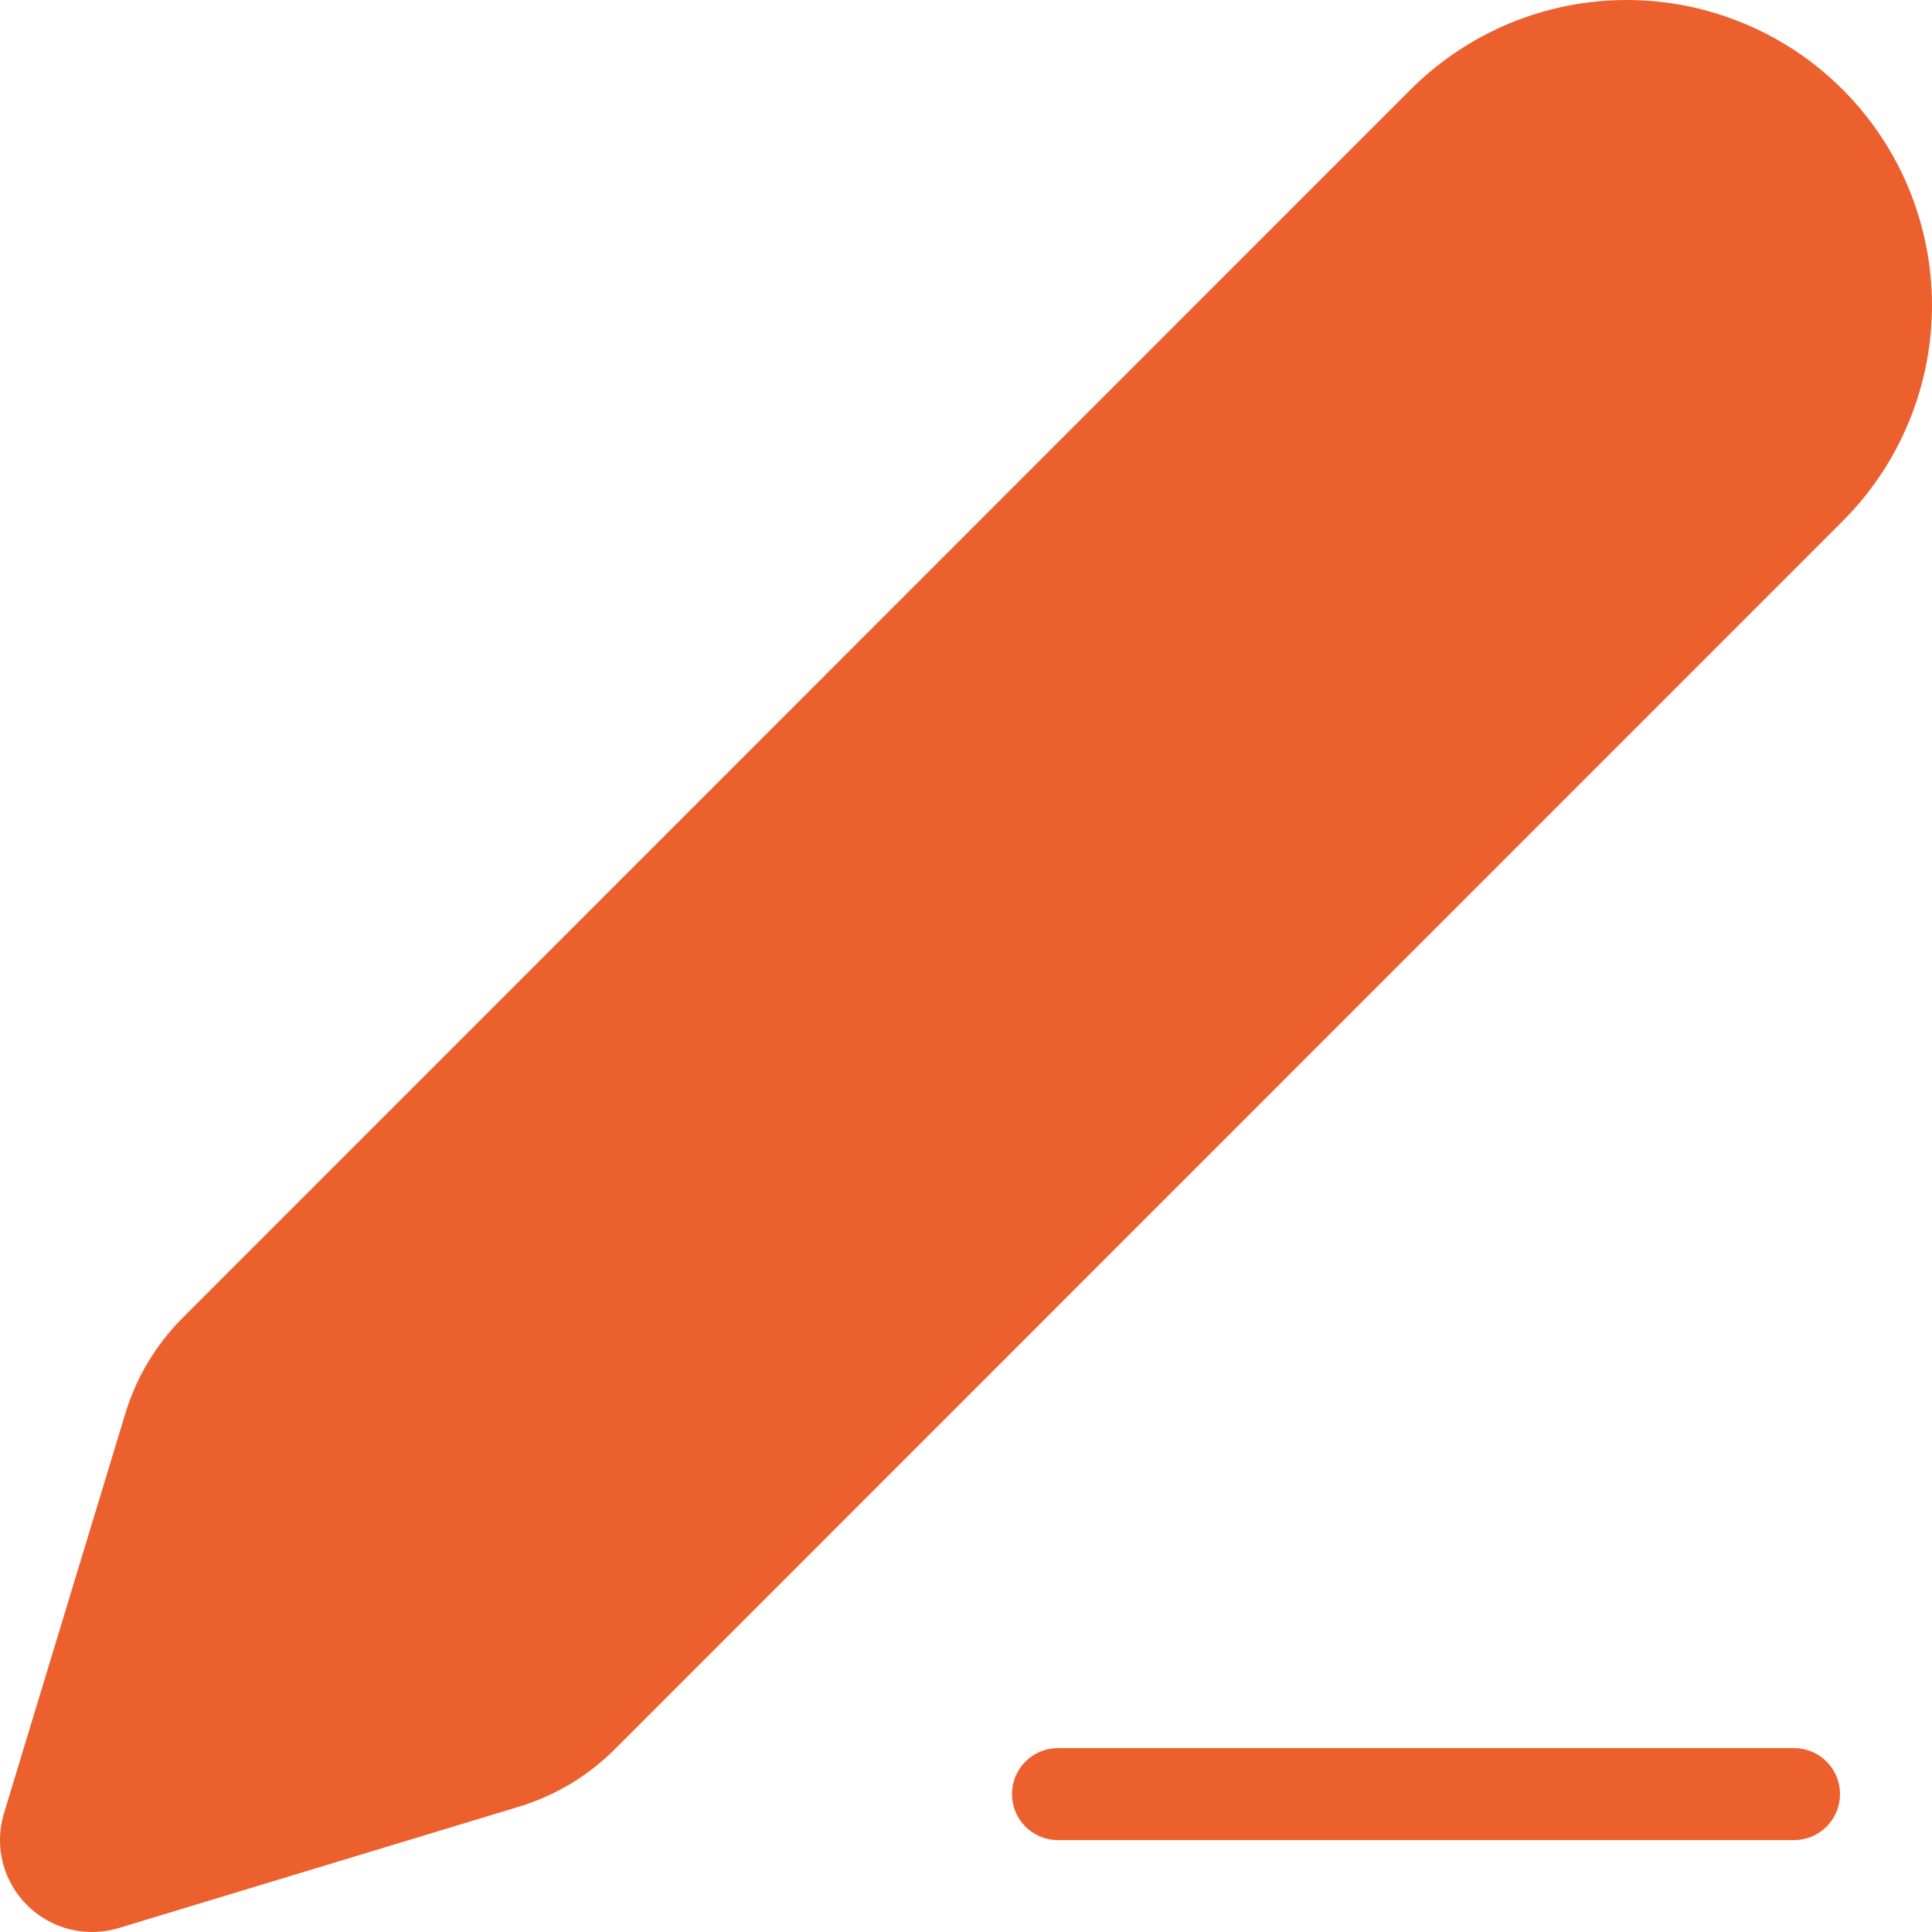
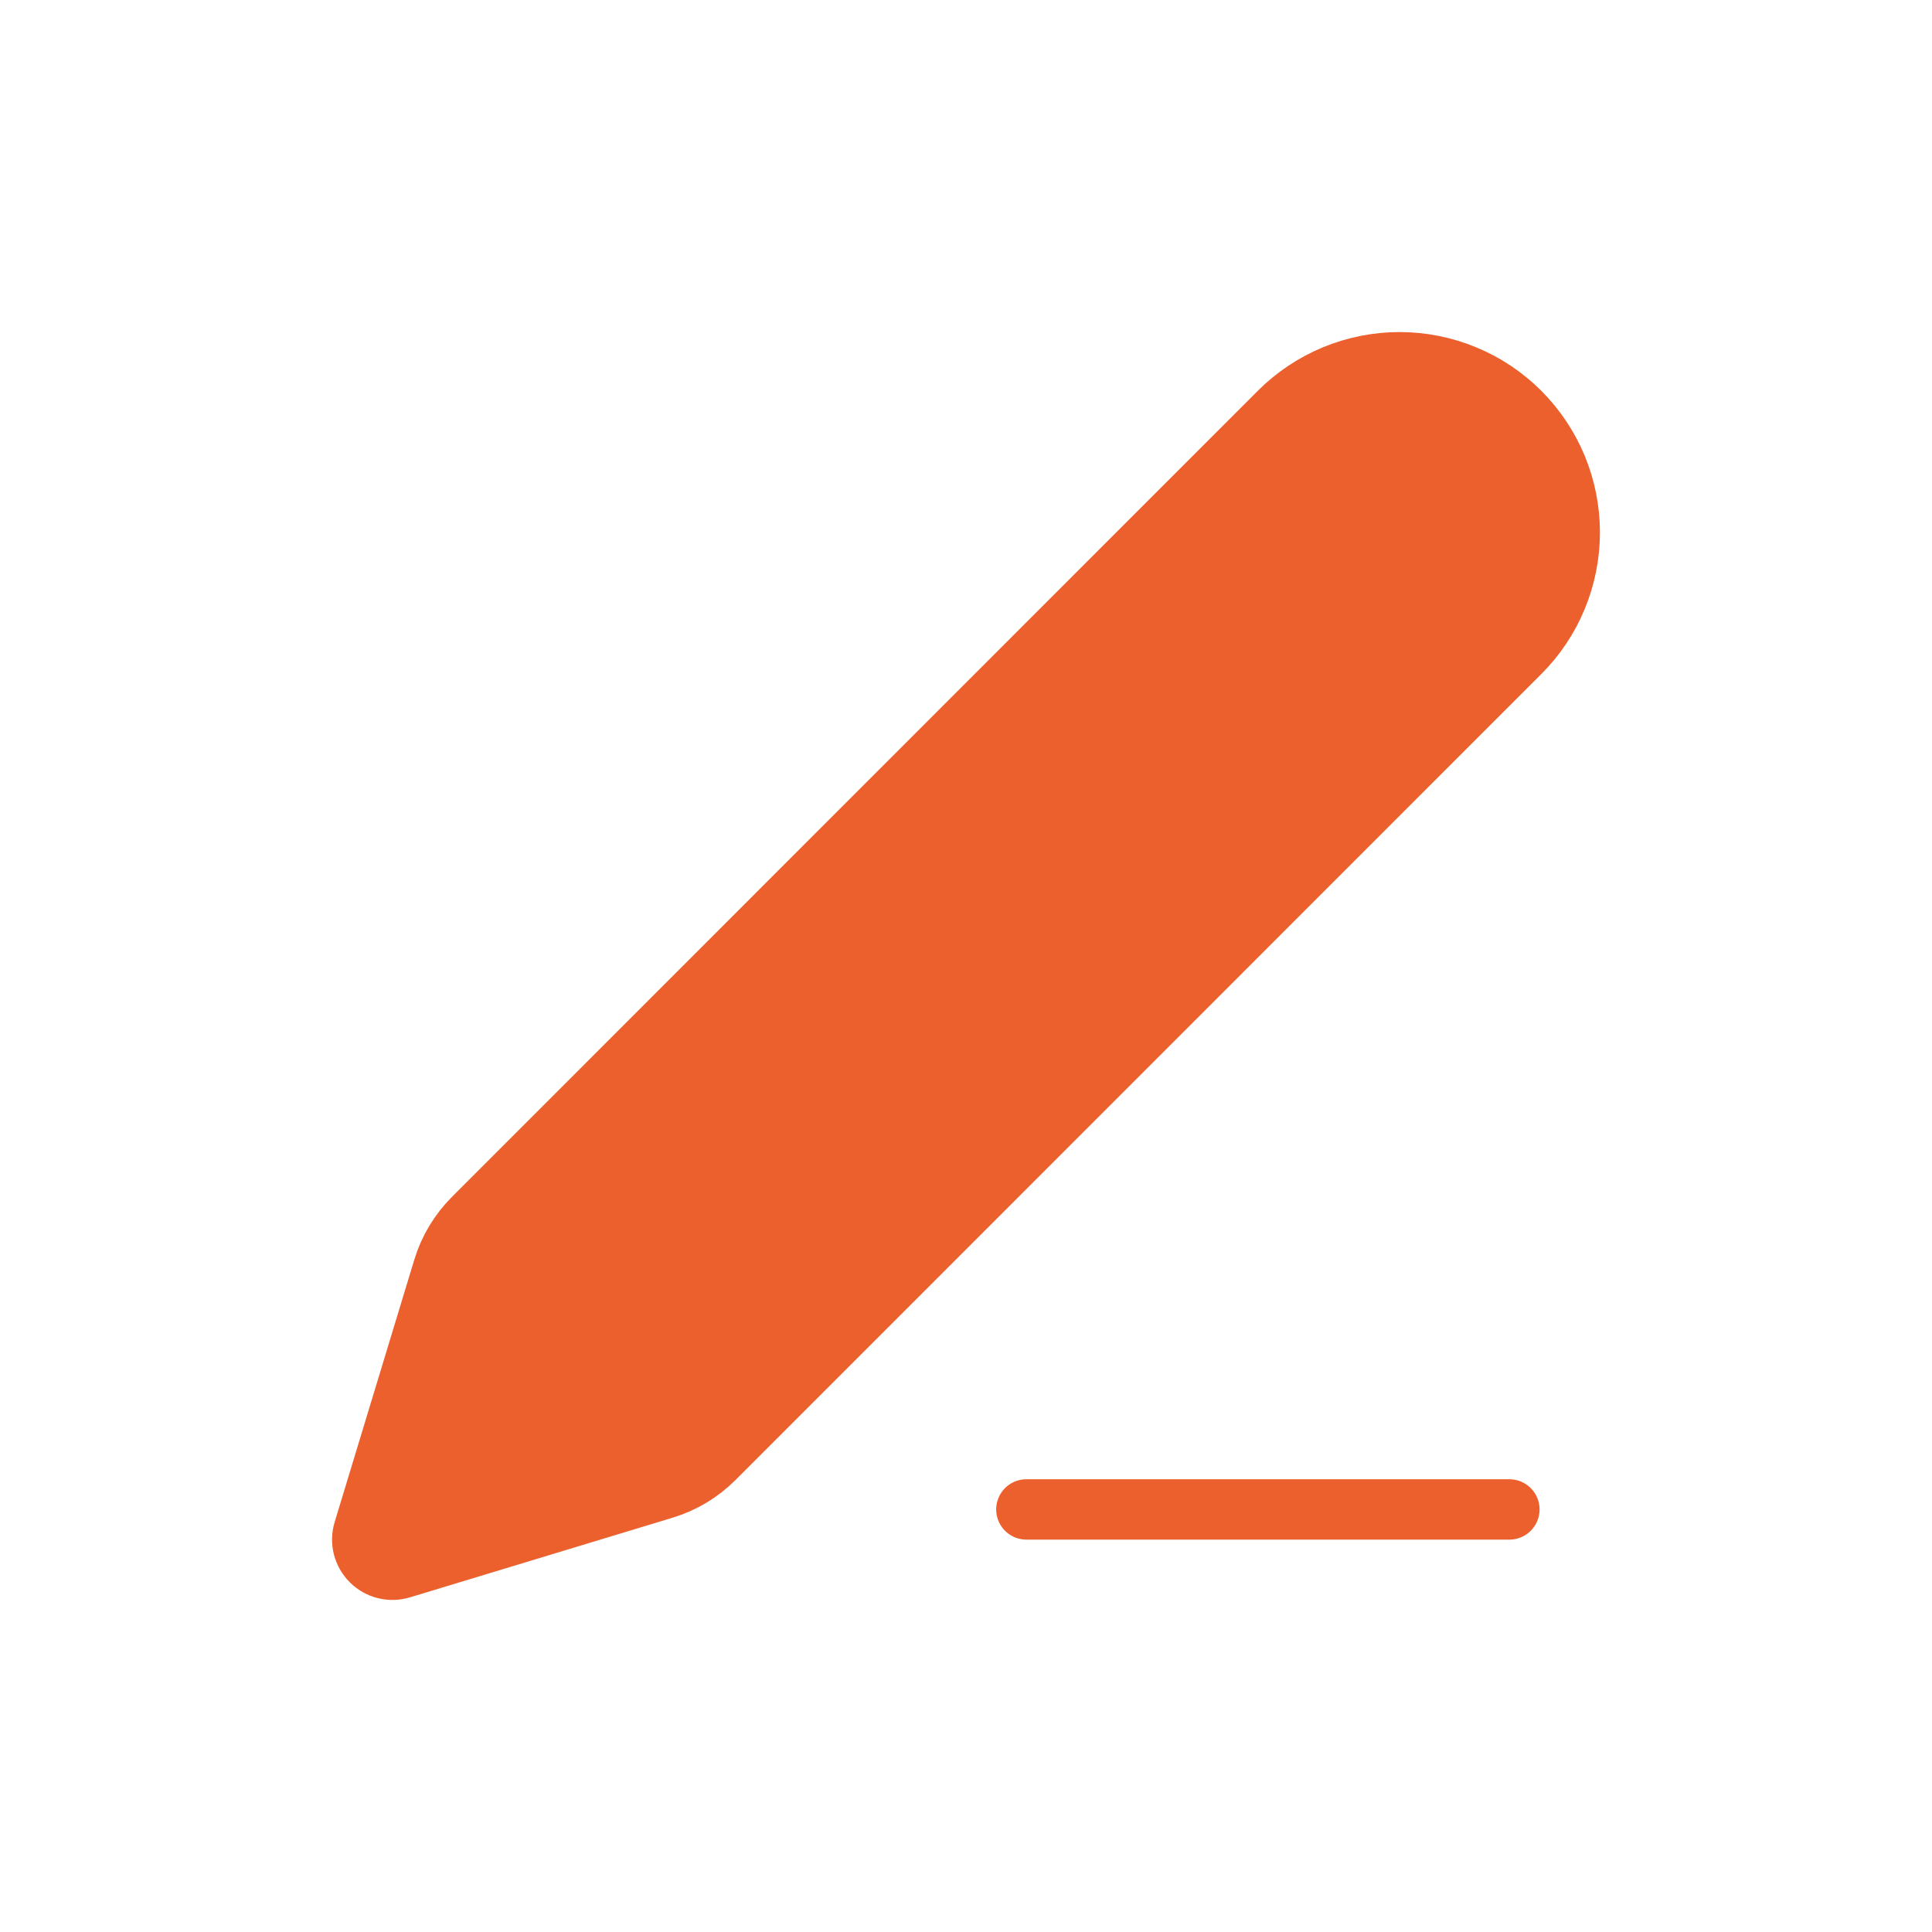
- <svg xmlns="http://www.w3.org/2000/svg" width="21" height="21" viewBox="0 0 21 21" fill="none">
-   <path d="M11.5 19.501H19.5ZM19.674 5.312C19.936 5.051 20.144 4.74 20.285 4.398C20.427 4.056 20.5 3.689 20.5 3.319C20.5 2.949 20.427 2.583 20.286 2.241C20.144 1.898 19.936 1.588 19.675 1.326C19.413 1.064 19.102 0.856 18.76 0.715C18.418 0.573 18.052 0.5 17.681 0.5C17.311 0.5 16.945 0.573 16.603 0.714C16.261 0.856 15.95 1.064 15.688 1.325L2.342 14.675C2.11 14.906 1.938 15.191 1.842 15.505L0.521 19.857C0.495 19.943 0.493 20.035 0.515 20.123C0.537 20.21 0.583 20.29 0.647 20.354C0.711 20.418 0.791 20.463 0.878 20.485C0.966 20.507 1.058 20.505 1.144 20.479L5.497 19.159C5.81 19.064 6.095 18.893 6.327 18.662L19.674 5.312Z" fill="#EC602D" />
-   <path d="M11.5 19.501H19.5M19.674 5.312C19.936 5.051 20.144 4.74 20.285 4.398C20.427 4.056 20.5 3.689 20.5 3.319C20.5 2.949 20.427 2.583 20.286 2.241C20.144 1.898 19.936 1.588 19.675 1.326C19.413 1.064 19.102 0.856 18.76 0.715C18.418 0.573 18.052 0.5 17.681 0.5C17.311 0.5 16.945 0.573 16.603 0.714C16.261 0.856 15.95 1.064 15.688 1.325L2.342 14.675C2.11 14.906 1.938 15.191 1.842 15.505L0.521 19.857C0.495 19.943 0.493 20.035 0.515 20.123C0.537 20.21 0.583 20.29 0.647 20.354C0.711 20.418 0.791 20.463 0.878 20.485C0.966 20.507 1.058 20.505 1.144 20.479L5.497 19.159C5.81 19.064 6.095 18.893 6.327 18.662L19.674 5.312Z" stroke="#EC602D" stroke-linecap="round" stroke-linejoin="round" />
+ <svg xmlns="http://www.w3.org/2000/svg" width="32" height="32" viewBox="0 0 32 32" fill="none">
+   <path d="M17 25.001H25H17ZM25.174 10.812C25.436 10.551 25.644 10.24 25.785 9.898C25.927 9.556 26 9.189 26 8.819C26 8.449 25.927 8.083 25.786 7.741C25.644 7.398 25.436 7.088 25.175 6.826C24.913 6.564 24.602 6.356 24.26 6.215C23.918 6.073 23.552 6 23.181 6C22.811 6 22.445 6.073 22.103 6.214C21.761 6.356 21.45 6.564 21.188 6.825L7.842 20.175C7.61 20.406 7.438 20.691 7.342 21.005L6.021 25.357C5.995 25.443 5.993 25.535 6.015 25.623C6.037 25.71 6.083 25.79 6.147 25.854C6.211 25.918 6.291 25.963 6.378 25.985C6.466 26.007 6.558 26.005 6.644 25.979L10.997 24.659C11.31 24.564 11.595 24.393 11.827 24.162L25.174 10.812Z" fill="#EC602D" />
+   <path d="M17 25.001H25M25.174 10.812C25.436 10.551 25.644 10.24 25.785 9.898C25.927 9.556 26 9.189 26 8.819C26 8.449 25.927 8.083 25.786 7.741C25.644 7.398 25.436 7.088 25.175 6.826C24.913 6.564 24.602 6.356 24.26 6.215C23.918 6.073 23.552 6 23.181 6C22.811 6 22.445 6.073 22.103 6.214C21.761 6.356 21.45 6.564 21.188 6.825L7.842 20.175C7.61 20.406 7.438 20.691 7.342 21.005L6.021 25.357C5.995 25.443 5.993 25.535 6.015 25.623C6.037 25.71 6.083 25.79 6.147 25.854C6.211 25.918 6.291 25.963 6.378 25.985C6.466 26.007 6.558 26.005 6.644 25.979L10.997 24.659C11.31 24.564 11.595 24.393 11.827 24.162L25.174 10.812Z" stroke="#EC602D" stroke-linecap="round" stroke-linejoin="round" />
</svg>
